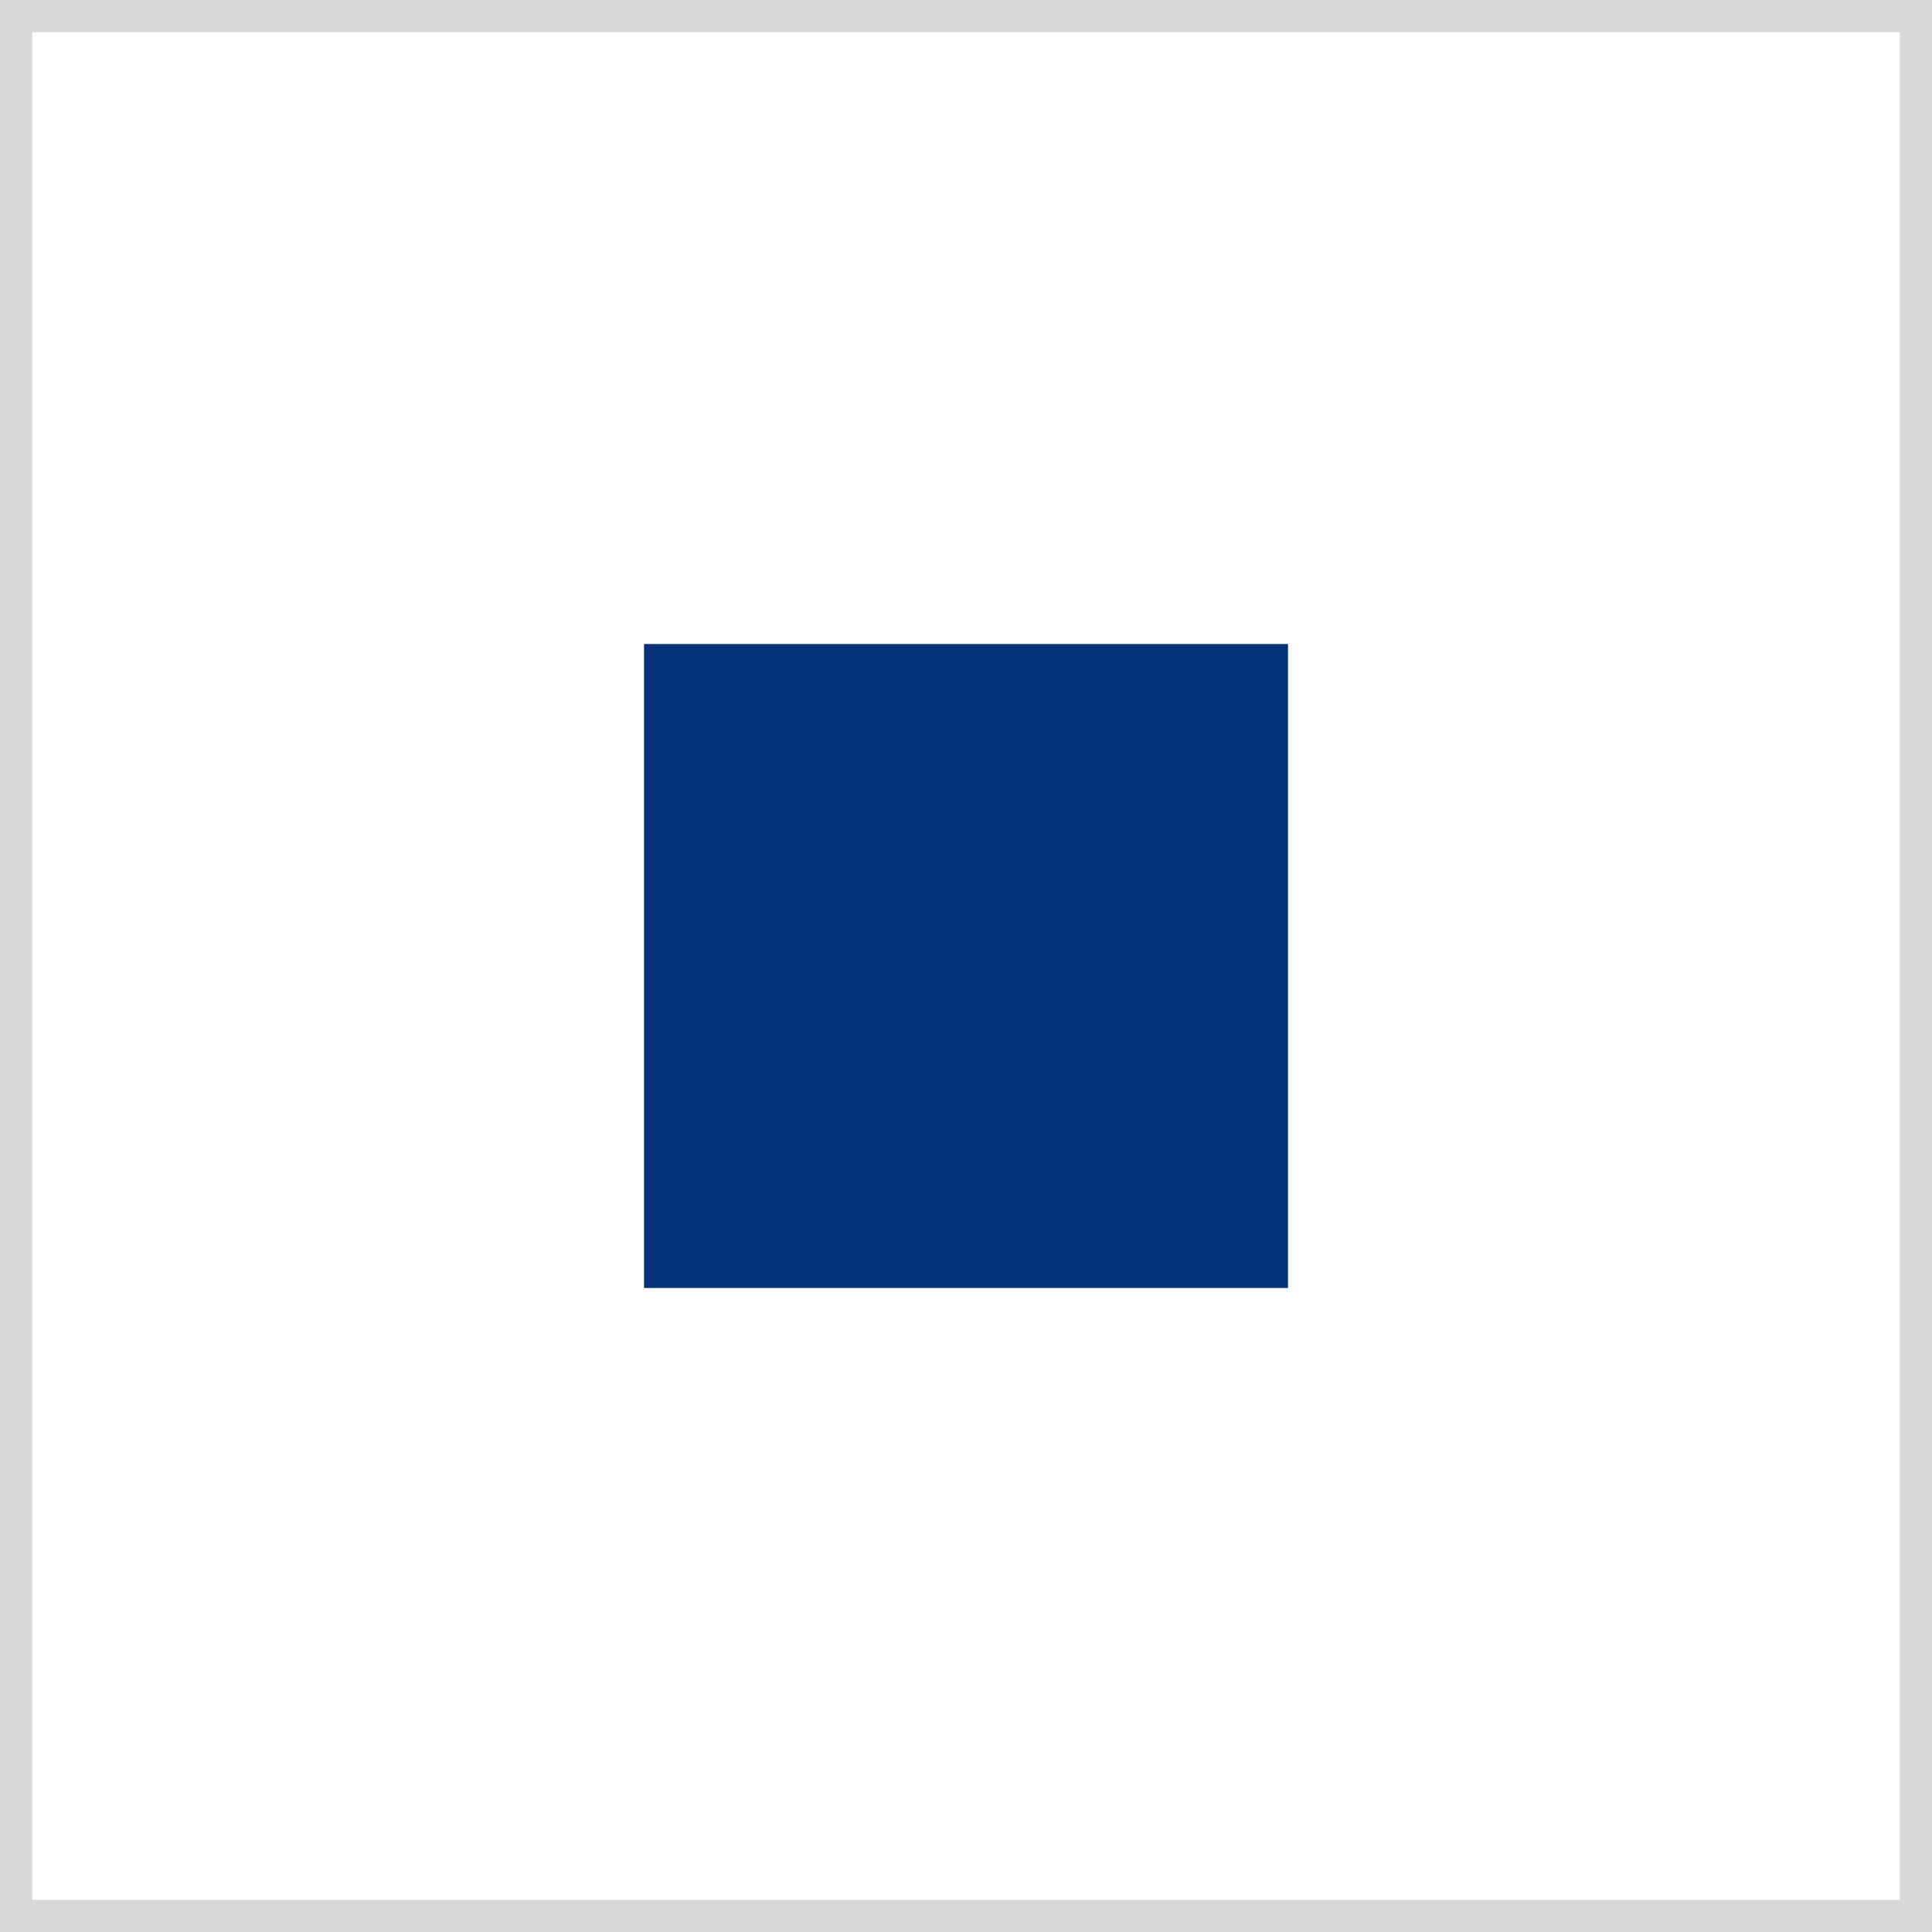
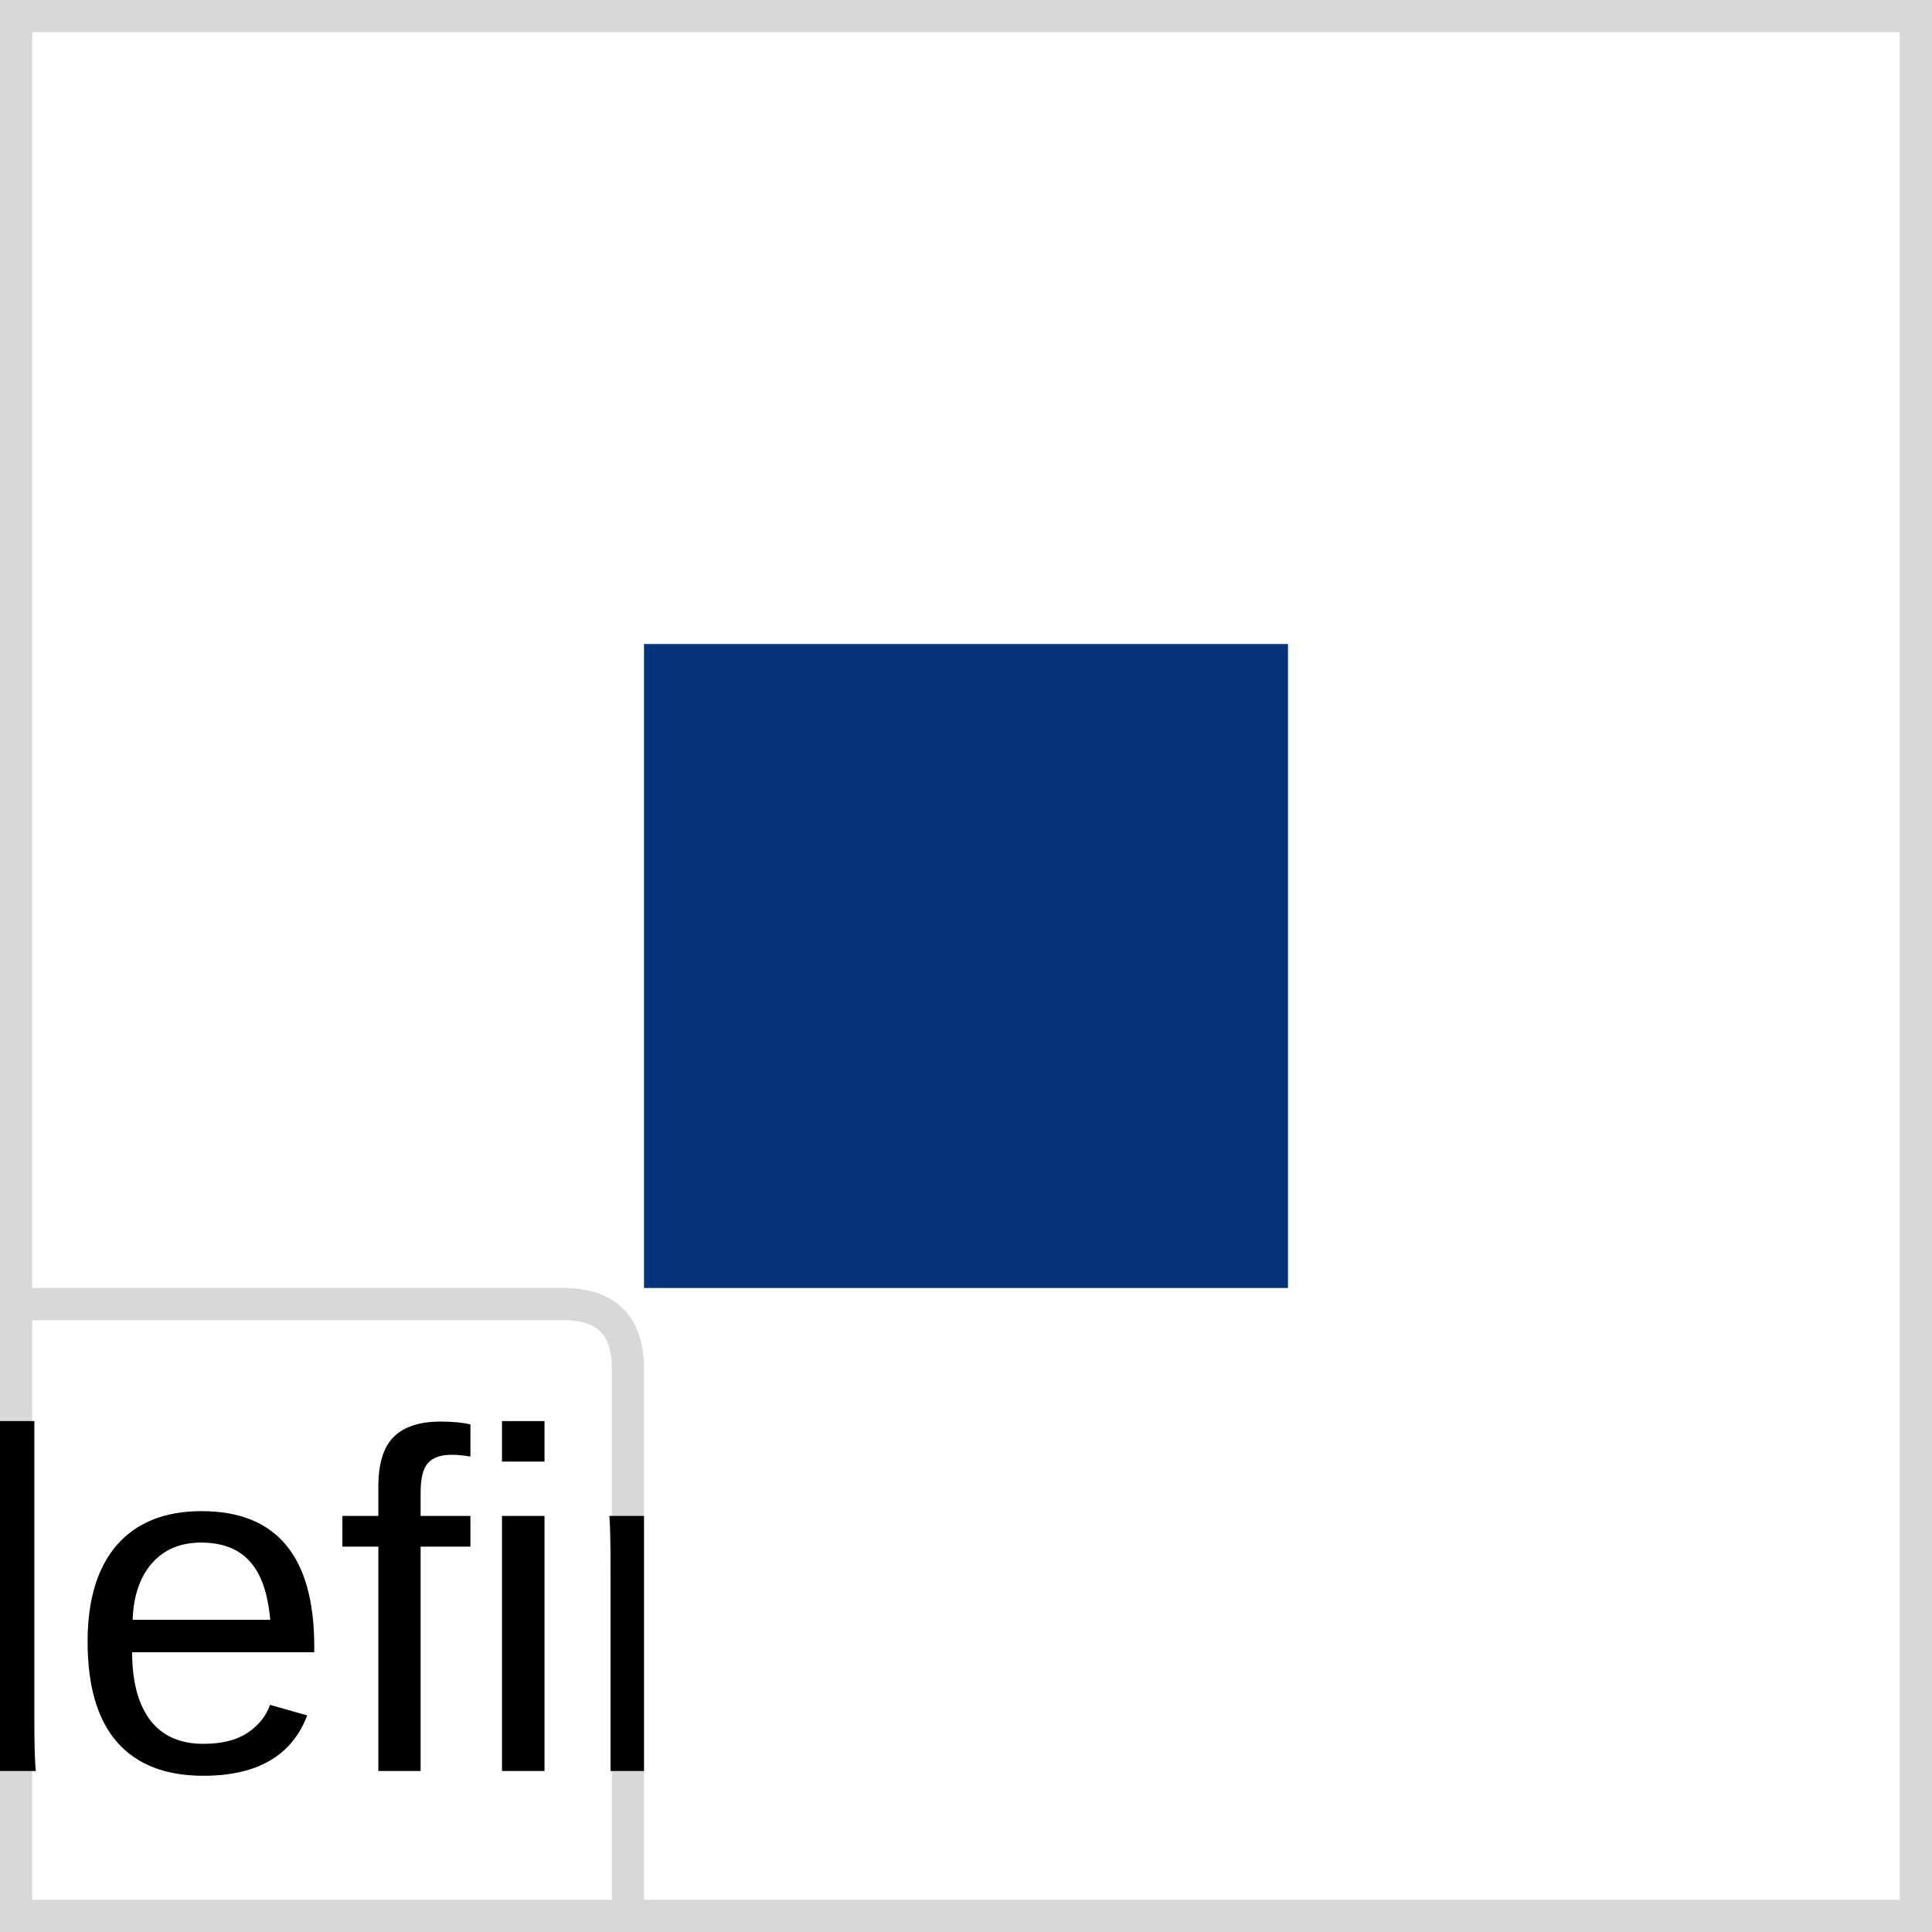
<svg xmlns="http://www.w3.org/2000/svg" width="120" height="120">
  <rect fill="#ffffff" width="120" height="120" x="0" y="0" />
  <rect fill="#053378" width="40" height="40" x="40" y="40" />
  <rect fill="none" stroke-width="2" stroke="#d8d8d8" width="118" height="118" x="1" y="1" />
+   <svg x="0" y="80" height="40" width="40">
+     <path x="1" y="1" d="M1 1 L35 1 Q39 1 39 5 L39 39 L1 39 Z" width="40" height="40" fill="#ffffff" stroke-width="2" stroke="#d8d8d8" />
+     <text x="20" y="20" font-size="30" fill="#000000" text-anchor="middle" dy="10" font-family="Arial, sans-serif">undefined</text>
+   </svg>
</svg>
